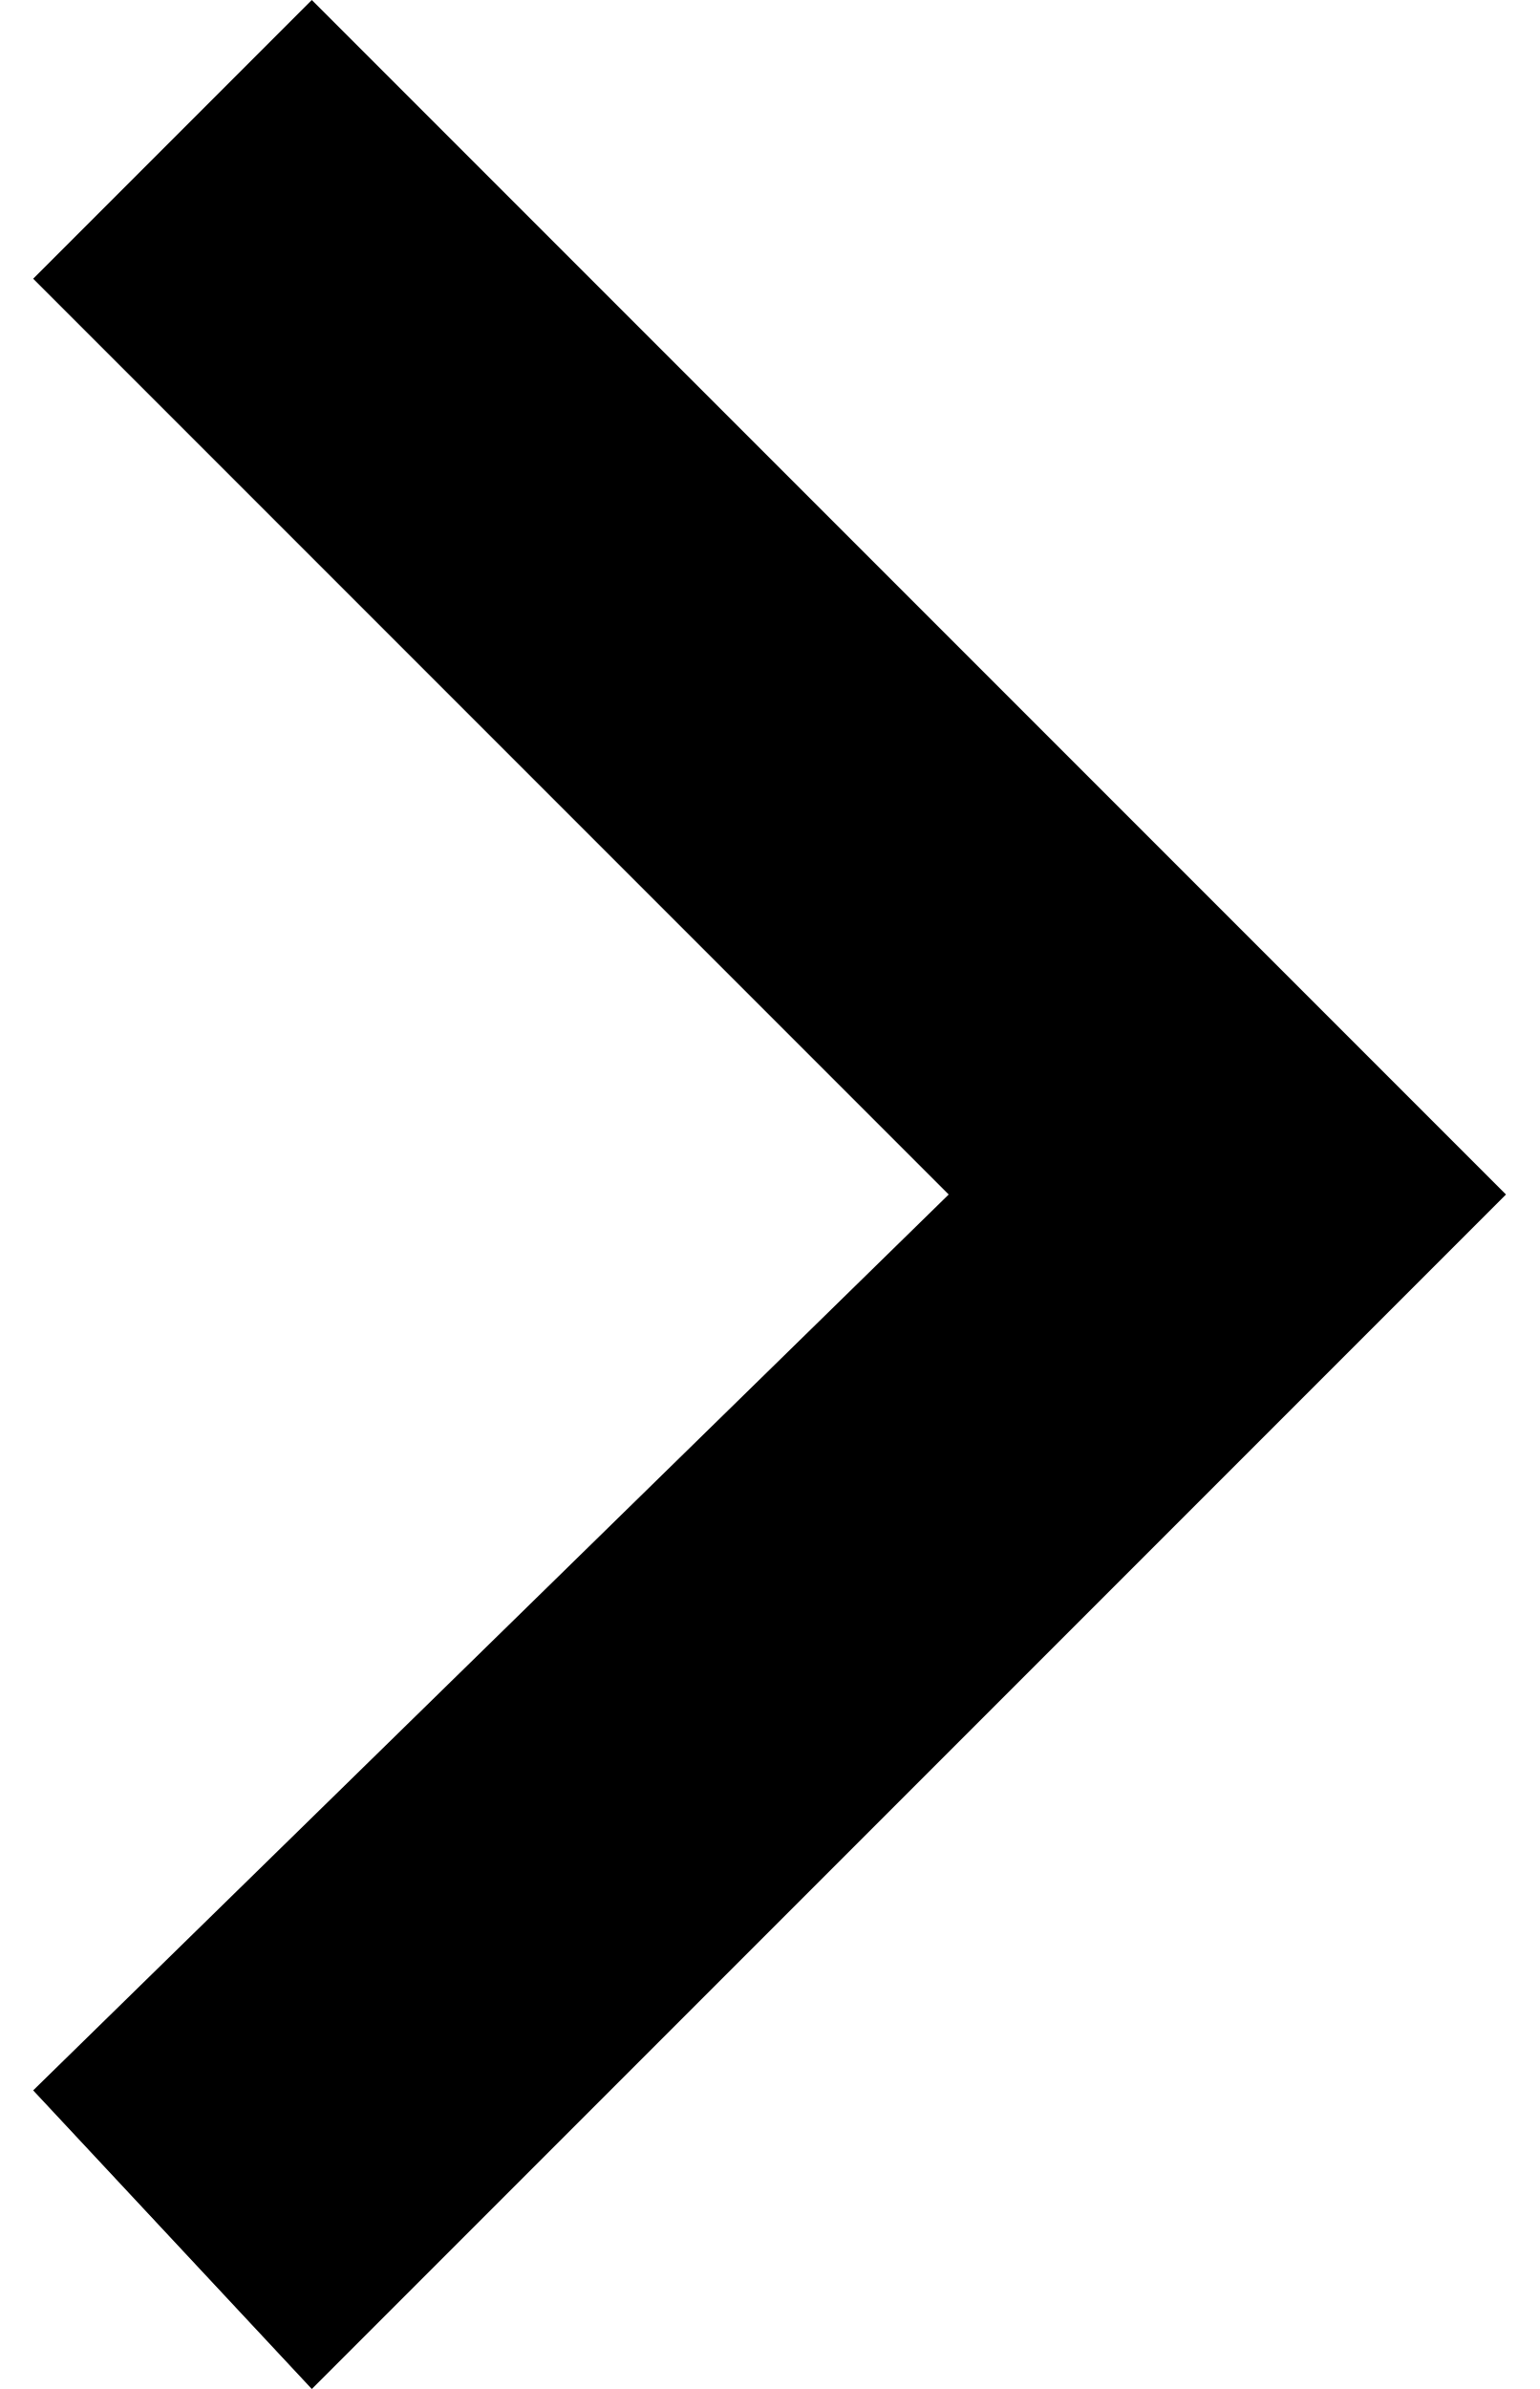
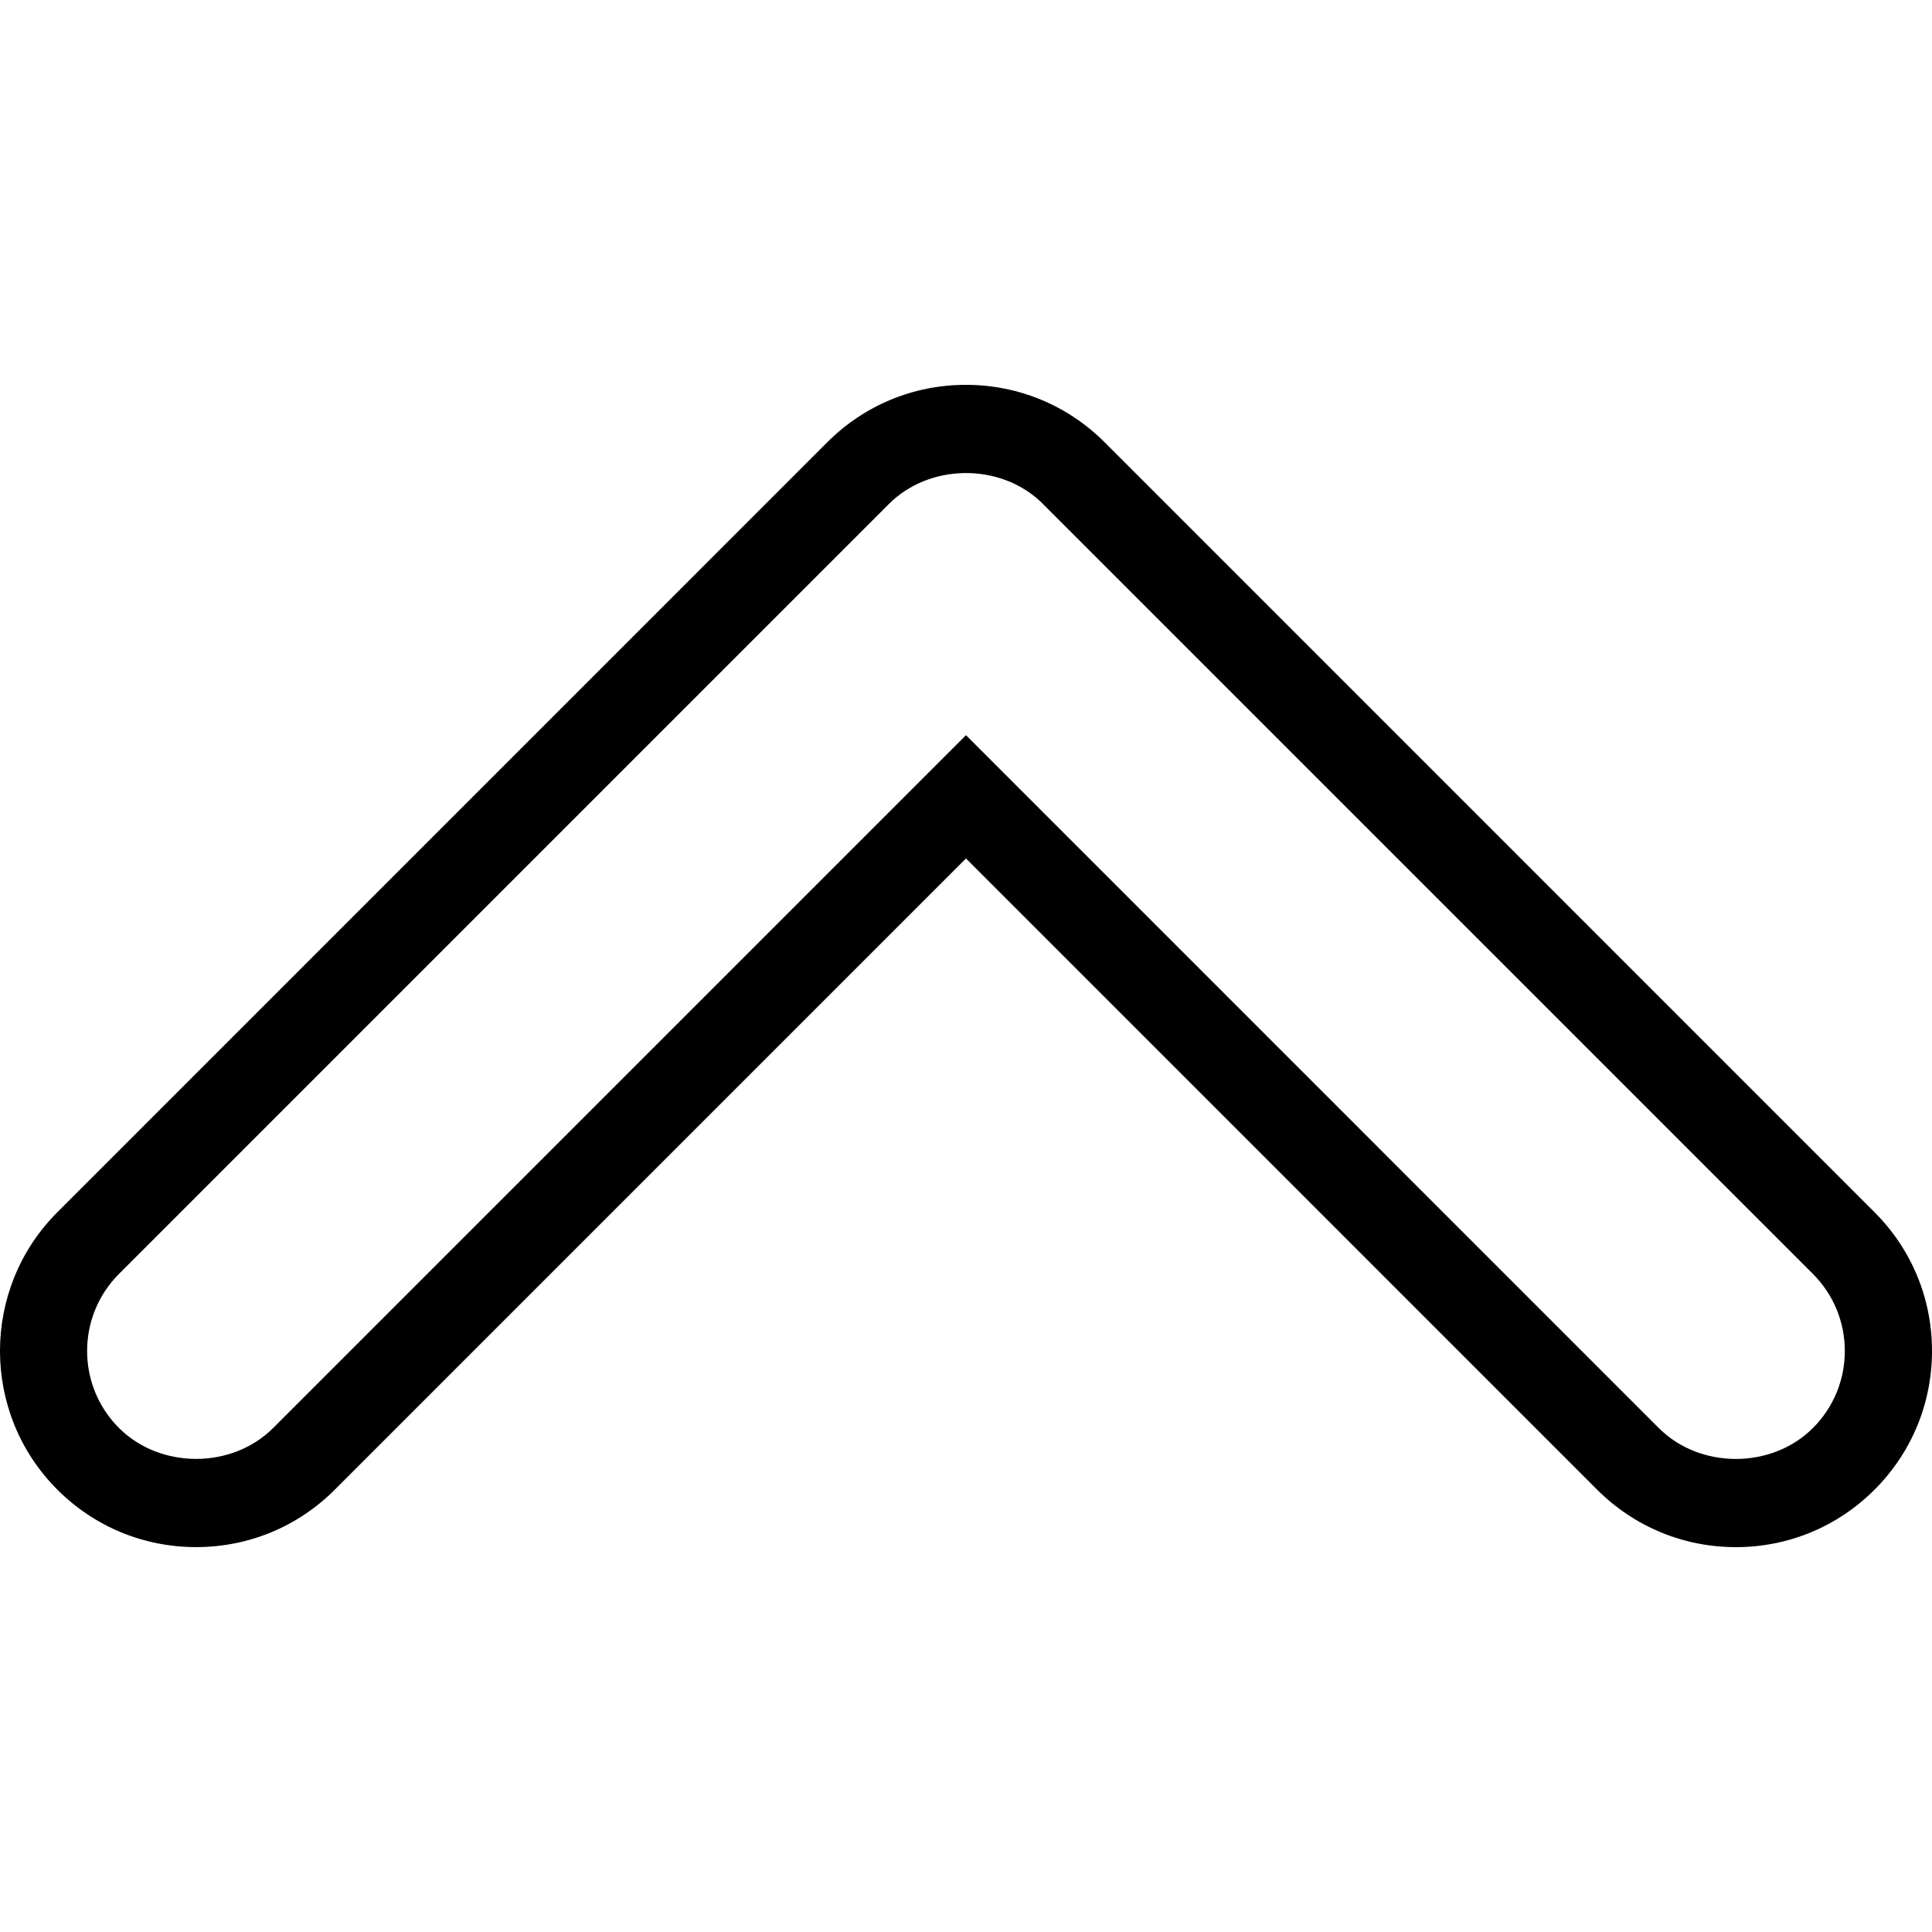
- <svg xmlns="http://www.w3.org/2000/svg" width="29" height="45" viewBox="0 0 29 45" fill="none">
-   <path d="M0.625 39.375L17.875 22.5L0.625 5.25L5.875 0L28.375 22.5L5.875 45L0.625 39.375Z" fill="black" />
+ <svg xmlns="http://www.w3.org/2000/svg" version="1.1" id="Capa_1" x="0px" y="0px" viewBox="0 0 284.815 284.815" style="enable-background:new 0 0 284.815 284.815;" xml:space="preserve">
+   <g>
+     <g>
+       <path d="M255.9,228.08c-7.725,0-14.987-3.014-20.45-8.471l-93.048-93.054l-93.041,93.048c-5.456,5.463-12.719,8.471-20.45,8.471    s-14.994-3.008-20.457-8.471c-11.273-11.273-11.273-29.621,0-40.894L121.952,65.205c5.456-5.463,12.719-8.471,20.444-8.471    c7.719,0,14.987,3.008,20.45,8.471l113.498,113.504c5.469,5.463,8.471,12.719,8.471,20.45c0,7.719-3.008,14.987-8.471,20.45    C270.888,225.066,263.626,228.08,255.9,228.08z M142.403,108.381l102.135,102.142c6.073,6.073,16.645,6.073,22.719,0    c3.04-3.04,4.704-7.076,4.704-11.363s-1.671-8.323-4.704-11.363L153.47,74.016c-6.073-5.797-16.453-5.701-22.423,0.276    L17.542,187.797c-6.266,6.266-6.266,16.459,0,22.719c6.073,6.073,16.658,6.073,22.725,0L142.403,108.381z" />
+     </g>
+   </g>
</svg>
